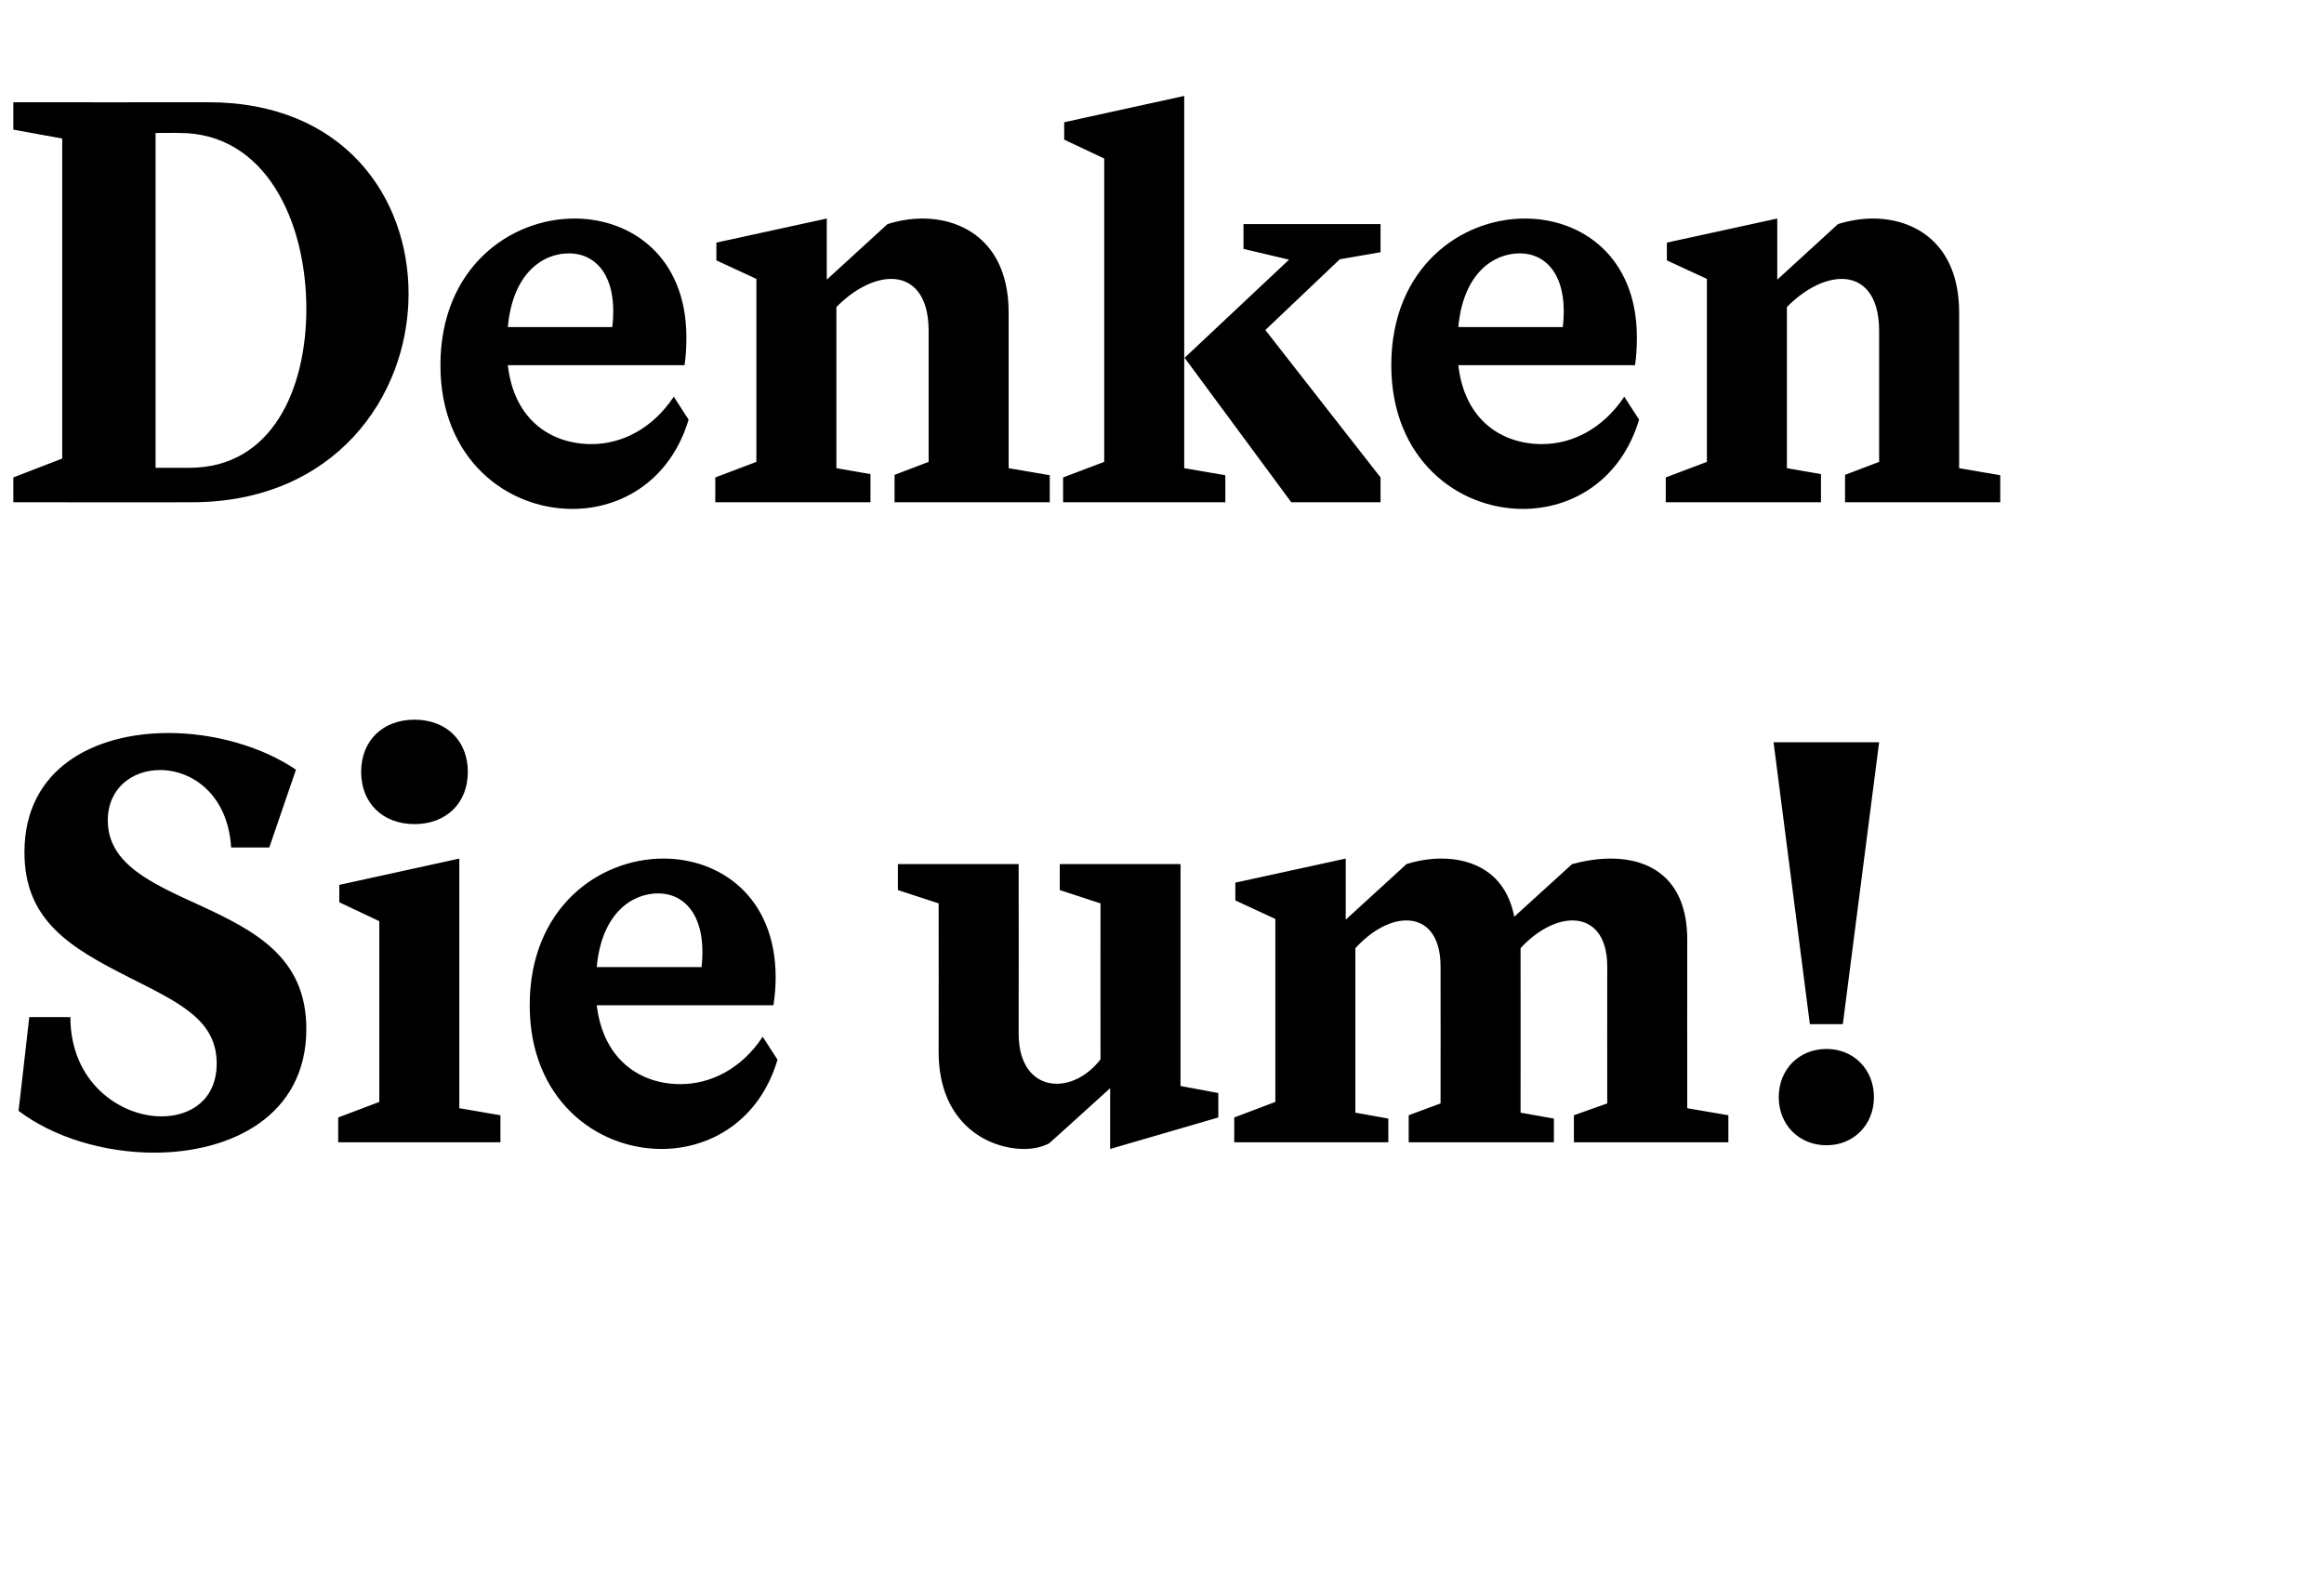
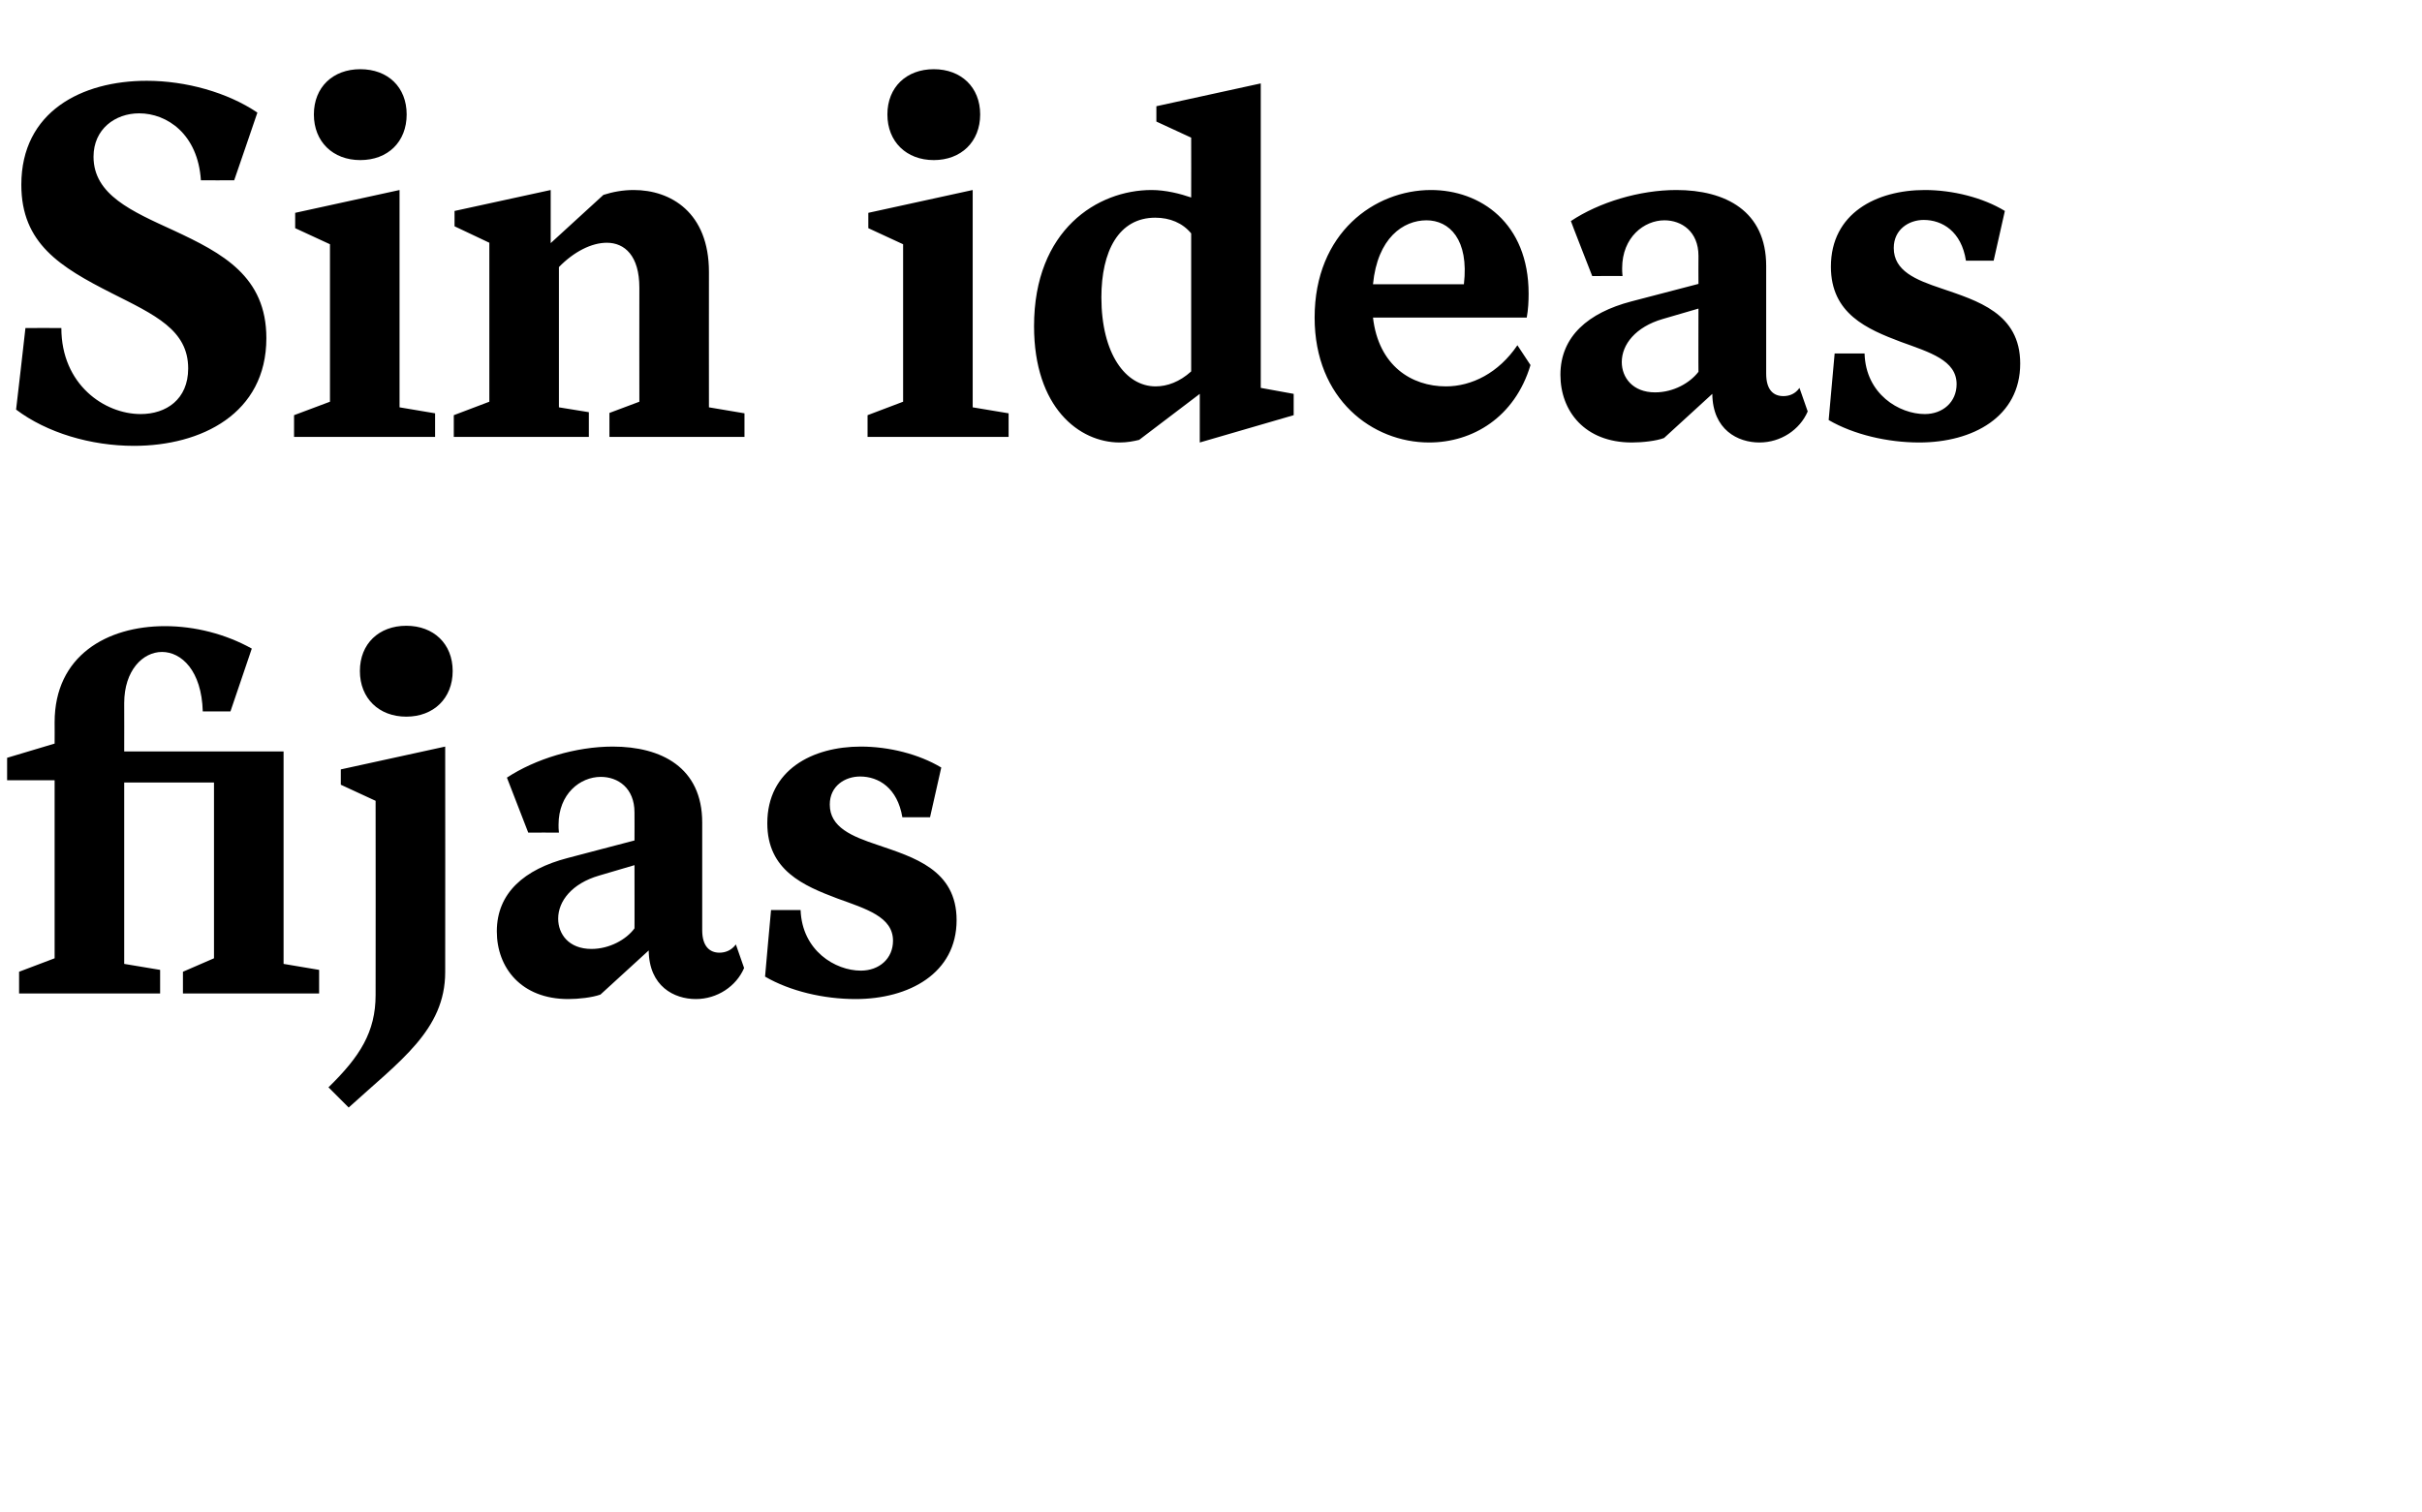
- <svg xmlns="http://www.w3.org/2000/svg" version="1.1" width="627.4px" height="427.2px" viewBox="0 0 627.4 427.2">
+ <svg xmlns="http://www.w3.org/2000/svg" version="1.1" width="647.4px" height="404px" viewBox="0 0 647.4 404">
  <defs />
  <g id="Polygon9399">
-     <path d="M 7.9 274.6 C 7.9 274.6 19.01 274.61 19 274.6 C 19 292.2 32.4 301.4 43.6 301.4 C 51.6 301.4 58.5 296.8 58.5 287.1 C 58.5 275.2 48.1 270.6 34.7 263.8 C 18.7 255.7 6.6 248.4 6.6 230.1 C 6.6 207.4 25.5 197.9 45.5 197.9 C 57.7 197.9 70.6 201.5 79.9 207.8 C 79.92 207.79 72.7 228.8 72.7 228.8 C 72.7 228.8 62.35 228.81 62.4 228.8 C 61.5 214.4 51.8 207.9 43.2 207.9 C 35.7 207.9 29.1 212.8 29.1 221.5 C 29.1 233.3 41 238.5 53.9 244.4 C 69.1 251.4 82.7 258.6 82.7 277.8 C 82.7 301.2 62.5 311.2 41.6 311.2 C 28.2 311.2 14.5 307.1 5 299.9 C 5.04 299.95 7.9 274.6 7.9 274.6 Z M 97.5 208.4 C 97.5 199.9 103.4 194.3 111.9 194.3 C 120.4 194.3 126.3 199.9 126.3 208.4 C 126.3 216.9 120.4 222.5 111.9 222.5 C 103.4 222.5 97.5 216.9 97.5 208.4 Z M 91.3 301.7 L 102.4 297.5 L 102.4 248.7 L 91.6 243.6 L 91.6 238.9 L 124 231.8 L 124 299.2 L 135.1 301.1 L 135.1 308.4 L 91.3 308.4 L 91.3 301.7 Z M 209.9 286.1 C 205.1 302.4 191.9 310.2 178.6 310.2 C 161 310.2 143 296.8 143 271.4 C 143 245.1 161.7 231.8 179.1 231.8 C 194.4 231.8 209.4 242.1 209.4 263.9 C 209.4 266.3 209.2 268.8 208.8 271.4 C 208.8 271.4 161.1 271.4 161.1 271.4 C 162.9 286.4 173.1 292.7 183.7 292.7 C 191.8 292.7 200.2 288.6 205.9 279.9 C 205.9 279.9 209.9 286.1 209.9 286.1 Z M 189.4 261.1 C 190.9 247.1 184.7 241.2 177.7 241.2 C 170.5 241.2 162.4 246.7 161.1 261.1 C 161.1 261.1 189.4 261.1 189.4 261.1 Z M 318.7 293.2 L 328.9 295.1 L 328.9 301.7 L 299.7 310.2 L 299.7 293.8 C 299.7 293.8 283.25 308.73 283.2 308.7 C 281.5 309.6 279.2 310.2 276.5 310.2 C 266.8 310.2 253.4 303.4 253.4 284 C 253.44 283.97 253.4 243.9 253.4 243.9 L 242.4 240.3 L 242.4 233.3 L 275 233.3 C 275 233.3 275.04 279.07 275 279.1 C 275 288.4 279.8 292.6 285.3 292.6 C 289.4 292.6 293.9 290.2 297.1 286 C 297.07 285.98 297.1 243.9 297.1 243.9 L 286.1 240.3 L 286.1 233.3 L 318.7 233.3 L 318.7 293.2 Z M 333.2 301.7 L 344.3 297.5 L 344.3 248.1 L 333.5 243.1 L 333.5 238.3 L 363.3 231.8 L 363.3 248.3 C 363.3 248.3 379.72 233.28 379.7 233.3 C 382.5 232.4 385.8 231.8 389.1 231.8 C 397.6 231.8 406.5 235.6 408.8 247.5 C 408.8 247.5 424.4 233.3 424.4 233.3 C 427.7 232.4 431.3 231.8 434.9 231.8 C 445.2 231.8 455.5 237 455.5 253.7 C 455.47 253.73 455.5 299.2 455.5 299.2 L 466.6 301.1 L 466.6 308.4 L 424.9 308.4 L 424.9 301.1 L 433.9 297.9 C 433.9 297.9 433.87 260.93 433.9 260.9 C 433.9 252.4 429.8 248.5 424.5 248.5 C 420.2 248.5 415 251.1 410.5 256 C 410.54 256.03 410.5 300.4 410.5 300.4 L 419.5 302 L 419.5 308.4 L 380.3 308.4 L 380.3 301.1 L 388.9 297.9 C 388.9 297.9 388.94 260.93 388.9 260.9 C 388.9 252.4 384.9 248.5 379.7 248.5 C 375.4 248.5 370.4 251.1 365.9 256 C 365.9 256.03 365.9 300.4 365.9 300.4 L 374.8 302 L 374.8 308.4 L 333.2 308.4 L 333.2 301.7 Z M 488.6 276.5 L 478.8 200.4 L 507.3 200.4 L 497.5 276.5 L 488.6 276.5 Z M 480.2 296.2 C 480.2 288.7 485.7 283.2 493.1 283.2 C 500.4 283.2 505.9 288.7 505.9 296.2 C 505.9 303.7 500.4 309.2 493.1 309.2 C 485.7 309.2 480.2 303.7 480.2 296.2 Z " stroke="none" fill="#000" />
+     <path d="M 48.9 265.6 L 48.9 259.8 L 57.2 256.2 L 57.2 209.2 L 33.2 209.2 L 33.2 257.7 L 42.8 259.3 L 42.8 265.6 L 5.1 265.6 L 5.1 259.8 L 14.6 256.2 L 14.6 208.6 L 1.9 208.6 L 1.9 202.6 L 14.6 198.8 C 14.6 198.8 14.63 193.07 14.6 193.1 C 14.6 175.3 28.6 167.4 44.1 167.4 C 52.1 167.4 60.3 169.5 67.3 173.4 C 67.33 173.35 61.6 190.2 61.6 190.2 C 61.6 190.2 54.19 190.21 54.2 190.2 C 53.9 179.3 48.5 174.3 43.3 174.3 C 38.2 174.3 33.2 179.2 33.2 188 C 33.23 187.98 33.2 200.9 33.2 200.9 L 75.8 200.9 L 75.8 257.7 L 85.3 259.3 L 85.3 265.6 L 48.9 265.6 Z M 96.2 179.4 C 96.2 172.1 101.3 167.3 108.6 167.3 C 115.9 167.3 121 172.1 121 179.4 C 121 186.7 115.9 191.6 108.6 191.6 C 101.3 191.6 96.2 186.7 96.2 179.4 Z M 87.8 290.7 C 96.2 282.5 100.4 275.9 100.4 266 C 100.44 265.98 100.4 214.1 100.4 214.1 L 91.1 209.8 L 91.1 205.7 L 119 199.6 C 119 199.6 119.04 259.9 119 259.9 C 119 275.4 106.8 283.7 93.2 296.1 C 93.2 296.1 87.8 290.7 87.8 290.7 Z M 160.5 265.9 C 158.3 266.7 154.6 267.1 151.9 267.1 C 139.3 267.1 132.8 258.7 132.8 249 C 132.8 238.7 140.2 232.4 151.7 229.4 C 151.65 229.4 169.6 224.7 169.6 224.7 C 169.6 224.7 169.63 217.25 169.6 217.2 C 169.6 210.7 165.2 207.7 160.6 207.7 C 155.1 207.7 149.3 212.2 149.3 220.5 C 149.3 221.1 149.3 221.7 149.4 222.6 C 149.42 222.58 141.2 222.6 141.2 222.6 C 141.2 222.6 135.53 207.95 135.5 207.9 C 143.1 202.9 153.9 199.6 163.8 199.6 C 176.8 199.6 187.7 205.2 187.7 219.9 C 187.7 219.9 187.7 248.7 187.7 248.7 C 187.7 253 189.7 254.7 192.3 254.7 C 193.9 254.7 195.5 254.1 196.7 252.5 C 196.7 252.5 198.9 258.8 198.9 258.8 C 196.8 263.7 191.7 267.1 186 267.1 C 180.2 267.1 173.5 263.7 173.4 254.1 C 173.4 254.1 160.5 265.9 160.5 265.9 Z M 169.6 231.3 C 169.6 231.3 160.08 234.11 160.1 234.1 C 152.9 236.2 149.2 240.9 149.2 245.6 C 149.2 249.7 152 253.7 158.1 253.7 C 162.9 253.7 167.4 251.2 169.6 248.2 C 169.63 248.25 169.6 231.3 169.6 231.3 Z M 206.1 243.3 C 206.1 243.3 214.02 243.29 214 243.3 C 214.4 254.2 223.3 259.5 230.1 259.5 C 235 259.5 238.7 256.3 238.7 251.5 C 238.7 245.1 231.5 243 223.8 240.2 C 214.8 236.8 205.1 232.7 205.1 220.1 C 205.1 205.8 217.2 199.6 230.1 199.6 C 237.6 199.6 245.6 201.6 251.6 205.2 C 251.59 205.22 248.6 218.5 248.6 218.5 C 248.6 218.5 241.18 218.49 241.2 218.5 C 239.9 210.7 234.9 207.6 229.9 207.6 C 225.9 207.6 221.8 210.1 221.8 215.1 C 221.8 221.2 227.7 223.6 234.6 225.9 C 244.2 229.2 255.7 232.5 255.7 246 C 255.7 260.2 243 267.1 228.7 267.1 C 220.2 267.1 211.2 265 204.5 261.1 C 204.47 261.14 206.1 243.3 206.1 243.3 Z " stroke="none" fill="#000" />
  </g>
  <g id="Polygon9398">
-     <path d="M 3.6 128.9 L 16.8 123.8 L 16.8 37.4 L 3.6 35 L 3.6 27.6 C 3.6 27.6 56.16 27.65 56.2 27.6 C 92.9 27.6 110.3 53.3 110.3 79.3 C 110.3 107.1 90.3 135.6 51.8 135.6 C 51.84 135.65 3.6 135.6 3.6 135.6 L 3.6 128.9 Z M 51.1 126.3 C 73.6 126.3 82.7 104.8 82.7 83.4 C 82.7 59.6 71.6 35.9 48.5 35.9 C 48.53 35.85 42 35.9 42 35.9 L 42 126.3 C 42 126.3 51.12 126.29 51.1 126.3 Z M 185.9 113.3 C 181 129.6 167.9 137.4 154.5 137.4 C 136.9 137.4 118.9 124 118.9 98.6 C 118.9 72.3 137.7 59 155.1 59 C 170.4 59 185.3 69.3 185.3 91.1 C 185.3 93.5 185.2 96 184.8 98.6 C 184.8 98.6 137.1 98.6 137.1 98.6 C 138.8 113.6 149 119.9 159.7 119.9 C 167.8 119.9 176.1 115.8 181.9 107.1 C 181.9 107.1 185.9 113.3 185.9 113.3 Z M 165.3 88.3 C 166.9 74.3 160.7 68.4 153.6 68.4 C 146.4 68.4 138.4 73.9 137.1 88.3 C 137.1 88.3 165.3 88.3 165.3 88.3 Z M 193.1 128.9 L 204.2 124.7 L 204.2 75.3 L 193.4 70.3 L 193.4 65.5 L 223.2 59 L 223.2 75.5 C 223.2 75.5 239.61 60.48 239.6 60.5 C 242.5 59.6 245.7 59 249 59 C 260.5 59 272.3 65.9 272.3 84.4 C 272.3 84.38 272.3 126.4 272.3 126.4 L 283.4 128.3 L 283.4 135.6 L 241.5 135.6 L 241.5 128.2 L 250.7 124.7 C 250.7 124.7 250.7 89.28 250.7 89.3 C 250.7 79.5 246.2 75.3 240.6 75.3 C 235.9 75.3 230.4 78.2 225.8 82.9 C 225.79 82.94 225.8 126.4 225.8 126.4 L 235 128 L 235 135.6 L 193.1 135.6 L 193.1 128.9 Z M 287 128.9 L 298.1 124.7 L 298.1 42.8 L 287.3 37.7 L 287.3 33 L 319.7 25.9 L 319.7 126.4 L 330.8 128.3 L 330.8 135.6 L 287 135.6 L 287 128.9 Z M 348.6 135.6 L 319.8 96.6 L 348 70.1 L 335.7 67.2 L 335.7 60.5 L 372.7 60.5 L 372.7 68.1 L 361.7 70 L 341.6 89.1 L 372.7 128.9 L 372.7 135.6 L 348.6 135.6 Z M 442.5 113.3 C 437.6 129.6 424.5 137.4 411.1 137.4 C 393.6 137.4 375.6 124 375.6 98.6 C 375.6 72.3 394.3 59 411.7 59 C 427 59 441.9 69.3 441.9 91.1 C 441.9 93.5 441.8 96 441.4 98.6 C 441.4 98.6 393.7 98.6 393.7 98.6 C 395.4 113.6 405.6 119.9 416.3 119.9 C 424.4 119.9 432.7 115.8 438.5 107.1 C 438.5 107.1 442.5 113.3 442.5 113.3 Z M 421.9 88.3 C 423.5 74.3 417.3 68.4 410.3 68.4 C 403.1 68.4 395 73.9 393.7 88.3 C 393.7 88.3 421.9 88.3 421.9 88.3 Z M 449.7 128.9 L 460.8 124.7 L 460.8 75.3 L 450 70.3 L 450 65.5 L 479.8 59 L 479.8 75.5 C 479.8 75.5 496.22 60.48 496.2 60.5 C 499.1 59.6 502.3 59 505.6 59 C 517.1 59 528.9 65.9 528.9 84.4 C 528.91 84.38 528.9 126.4 528.9 126.4 L 540 128.3 L 540 135.6 L 498.1 135.6 L 498.1 128.2 L 507.3 124.7 C 507.3 124.7 507.31 89.28 507.3 89.3 C 507.3 79.5 502.8 75.3 497.2 75.3 C 492.5 75.3 487 78.2 482.4 82.9 C 482.4 82.94 482.4 126.4 482.4 126.4 L 491.6 128 L 491.6 135.6 L 449.7 135.6 L 449.7 128.9 Z " stroke="none" fill="#000" />
+     <path d="M 6.8 87.7 C 6.8 87.7 16.37 87.67 16.4 87.7 C 16.4 102.8 27.9 110.7 37.6 110.7 C 44.4 110.7 50.3 106.8 50.3 98.5 C 50.3 88.2 41.4 84.2 29.9 78.4 C 16.1 71.4 5.7 65.1 5.7 49.4 C 5.7 29.8 21.9 21.6 39.2 21.6 C 49.7 21.6 60.8 24.7 68.8 30.1 C 68.82 30.13 62.6 48.2 62.6 48.2 C 62.6 48.2 53.69 48.23 53.7 48.2 C 52.9 35.8 44.6 30.3 37.2 30.3 C 30.8 30.3 25 34.5 25 41.9 C 25 52.1 35.3 56.5 46.4 61.6 C 59.5 67.7 71.2 73.9 71.2 90.4 C 71.2 110.6 53.8 119.2 35.8 119.2 C 24.3 119.2 12.5 115.7 4.3 109.5 C 4.34 109.49 6.8 87.7 6.8 87.7 Z M 83.9 30.6 C 83.9 23.3 89 18.5 96.3 18.5 C 103.7 18.5 108.7 23.3 108.7 30.6 C 108.7 37.9 103.7 42.8 96.3 42.8 C 89 42.8 83.9 37.9 83.9 30.6 Z M 78.6 111 L 88.2 107.4 L 88.2 65.3 L 78.9 61 L 78.9 56.9 L 106.8 50.8 L 106.8 108.9 L 116.3 110.5 L 116.3 116.8 L 78.6 116.8 L 78.6 111 Z M 121.3 111 L 130.8 107.4 L 130.8 64.9 L 121.5 60.5 L 121.5 56.4 L 147.2 50.8 L 147.2 65 C 147.2 65 161.32 52.08 161.3 52.1 C 163.8 51.3 166.5 50.8 169.4 50.8 C 179.3 50.8 189.5 56.8 189.5 72.7 C 189.47 72.66 189.5 108.9 189.5 108.9 L 199 110.5 L 199 116.8 L 162.9 116.8 L 162.9 110.4 L 170.9 107.4 C 170.9 107.4 170.87 76.88 170.9 76.9 C 170.9 68.4 167 64.9 162.2 64.9 C 158.1 64.9 153.4 67.3 149.4 71.4 C 149.42 71.42 149.4 108.9 149.4 108.9 L 157.4 110.2 L 157.4 116.8 L 121.3 116.8 L 121.3 111 Z M 237.2 30.6 C 237.2 23.3 242.3 18.5 249.6 18.5 C 256.9 18.5 262 23.3 262 30.6 C 262 37.9 256.9 42.8 249.6 42.8 C 242.3 42.8 237.2 37.9 237.2 30.6 Z M 231.9 111 L 241.4 107.4 L 241.4 65.3 L 232.1 61 L 232.1 56.9 L 260 50.8 L 260 108.9 L 269.6 110.5 L 269.6 116.8 L 231.9 116.8 L 231.9 111 Z M 307.8 50.8 C 311.6 50.8 315.5 51.8 318.4 52.8 C 318.43 52.82 318.4 36.8 318.4 36.8 L 309.1 32.5 L 309.1 28.4 L 337 22.3 L 337 103.7 L 345.8 105.3 L 345.8 111 L 320.7 118.3 L 320.7 105.3 C 320.7 105.3 304.54 117.55 304.5 117.6 C 302.9 118 301.2 118.3 299.3 118.3 C 288.5 118.3 276.4 109 276.4 87.2 C 276.4 61.4 293.4 50.8 307.8 50.8 Z M 318.4 62.4 C 316.1 59.6 312.7 58.2 308.8 58.2 C 299 58.2 294.4 67.2 294.4 79.5 C 294.4 94.6 300.9 103.3 308.9 103.3 C 312 103.3 315.3 102.1 318.4 99.3 C 318.4 99.3 318.4 62.4 318.4 62.4 Z M 409.1 97.6 C 404.9 111.6 393.6 118.3 382 118.3 C 366.9 118.3 351.4 106.8 351.4 84.9 C 351.4 62.2 367.5 50.8 382.5 50.8 C 395.7 50.8 408.6 59.6 408.6 78.5 C 408.6 80.5 408.5 82.7 408.1 84.9 C 408.1 84.9 367 84.9 367 84.9 C 368.5 97.8 377.3 103.3 386.5 103.3 C 393.4 103.3 400.6 99.7 405.6 92.3 C 405.6 92.3 409.1 97.6 409.1 97.6 Z M 391.3 76 C 392.7 64 387.4 58.9 381.3 58.9 C 375.1 58.9 368.2 63.6 367 76 C 367 76 391.3 76 391.3 76 Z M 444.8 117.1 C 442.7 117.9 439 118.3 436.2 118.3 C 423.6 118.3 417.1 109.9 417.1 100.2 C 417.1 89.9 424.6 83.6 436 80.6 C 435.98 80.6 454 75.9 454 75.9 C 454 75.9 453.96 68.45 454 68.4 C 454 61.9 449.5 58.9 444.9 58.9 C 439.5 58.9 433.6 63.4 433.6 71.7 C 433.6 72.3 433.6 72.9 433.7 73.8 C 433.75 73.78 425.6 73.8 425.6 73.8 C 425.6 73.8 419.86 59.15 419.9 59.1 C 427.4 54.1 438.2 50.8 448.1 50.8 C 461.2 50.8 472.1 56.4 472.1 71.1 C 472.1 71.1 472.1 99.9 472.1 99.9 C 472.1 104.2 474 105.9 476.7 105.9 C 478.3 105.9 479.9 105.3 481 103.7 C 481 103.7 483.2 110 483.2 110 C 481.1 114.9 476 118.3 470.3 118.3 C 464.5 118.3 457.8 114.9 457.7 105.3 C 457.7 105.3 444.8 117.1 444.8 117.1 Z M 454 82.5 C 454 82.5 444.41 85.31 444.4 85.3 C 437.2 87.4 433.5 92.1 433.5 96.8 C 433.5 100.9 436.4 104.9 442.4 104.9 C 447.3 104.9 451.7 102.4 454 99.4 C 453.96 99.45 454 82.5 454 82.5 Z M 490.4 94.5 C 490.4 94.5 498.35 94.49 498.4 94.5 C 498.7 105.4 507.7 110.7 514.5 110.7 C 519.3 110.7 523 107.5 523 102.7 C 523 96.3 515.8 94.2 508.1 91.4 C 499.1 88 489.4 83.9 489.4 71.3 C 489.4 57 501.6 50.8 514.5 50.8 C 521.9 50.8 530 52.8 535.9 56.4 C 535.92 56.42 532.9 69.7 532.9 69.7 C 532.9 69.7 525.51 69.69 525.5 69.7 C 524.3 61.9 519.2 58.8 514.2 58.8 C 510.3 58.8 506.2 61.3 506.2 66.3 C 506.2 72.4 512 74.8 518.9 77.1 C 528.5 80.4 540 83.7 540 97.2 C 540 111.4 527.4 118.3 513 118.3 C 504.6 118.3 495.5 116.2 488.8 112.3 C 488.8 112.34 490.4 94.5 490.4 94.5 Z " stroke="none" fill="#000" />
  </g>
</svg>
